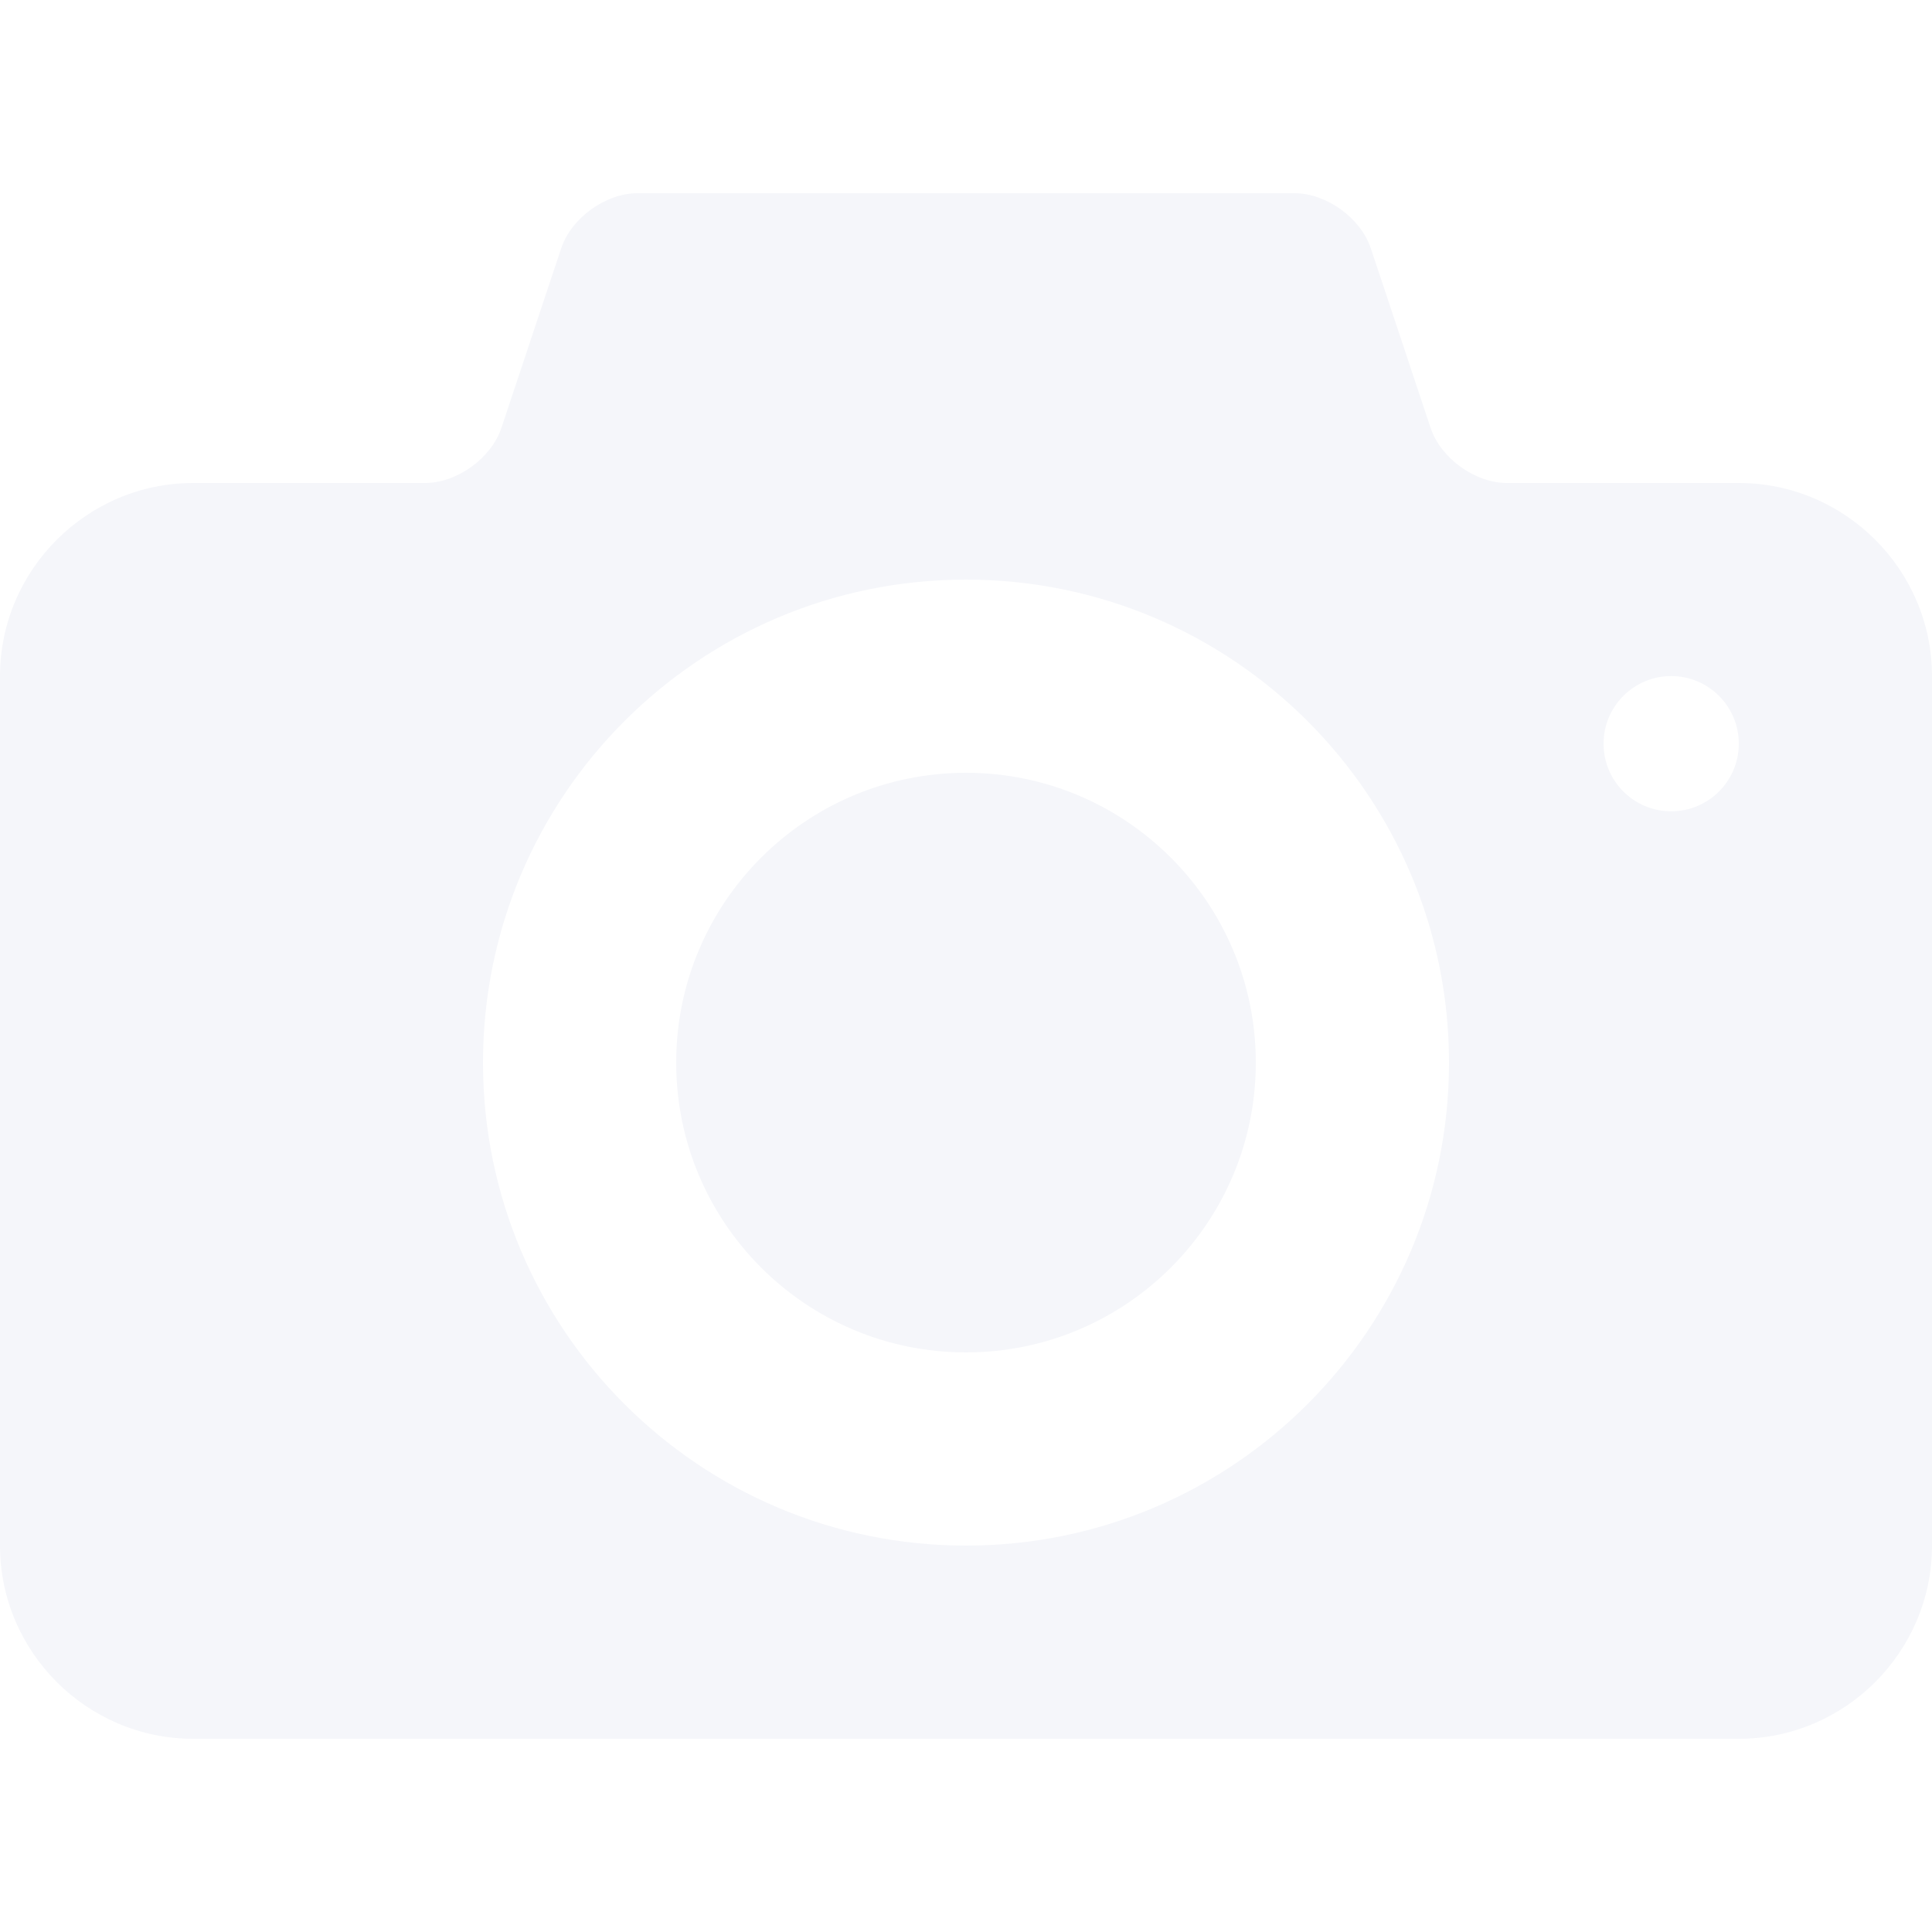
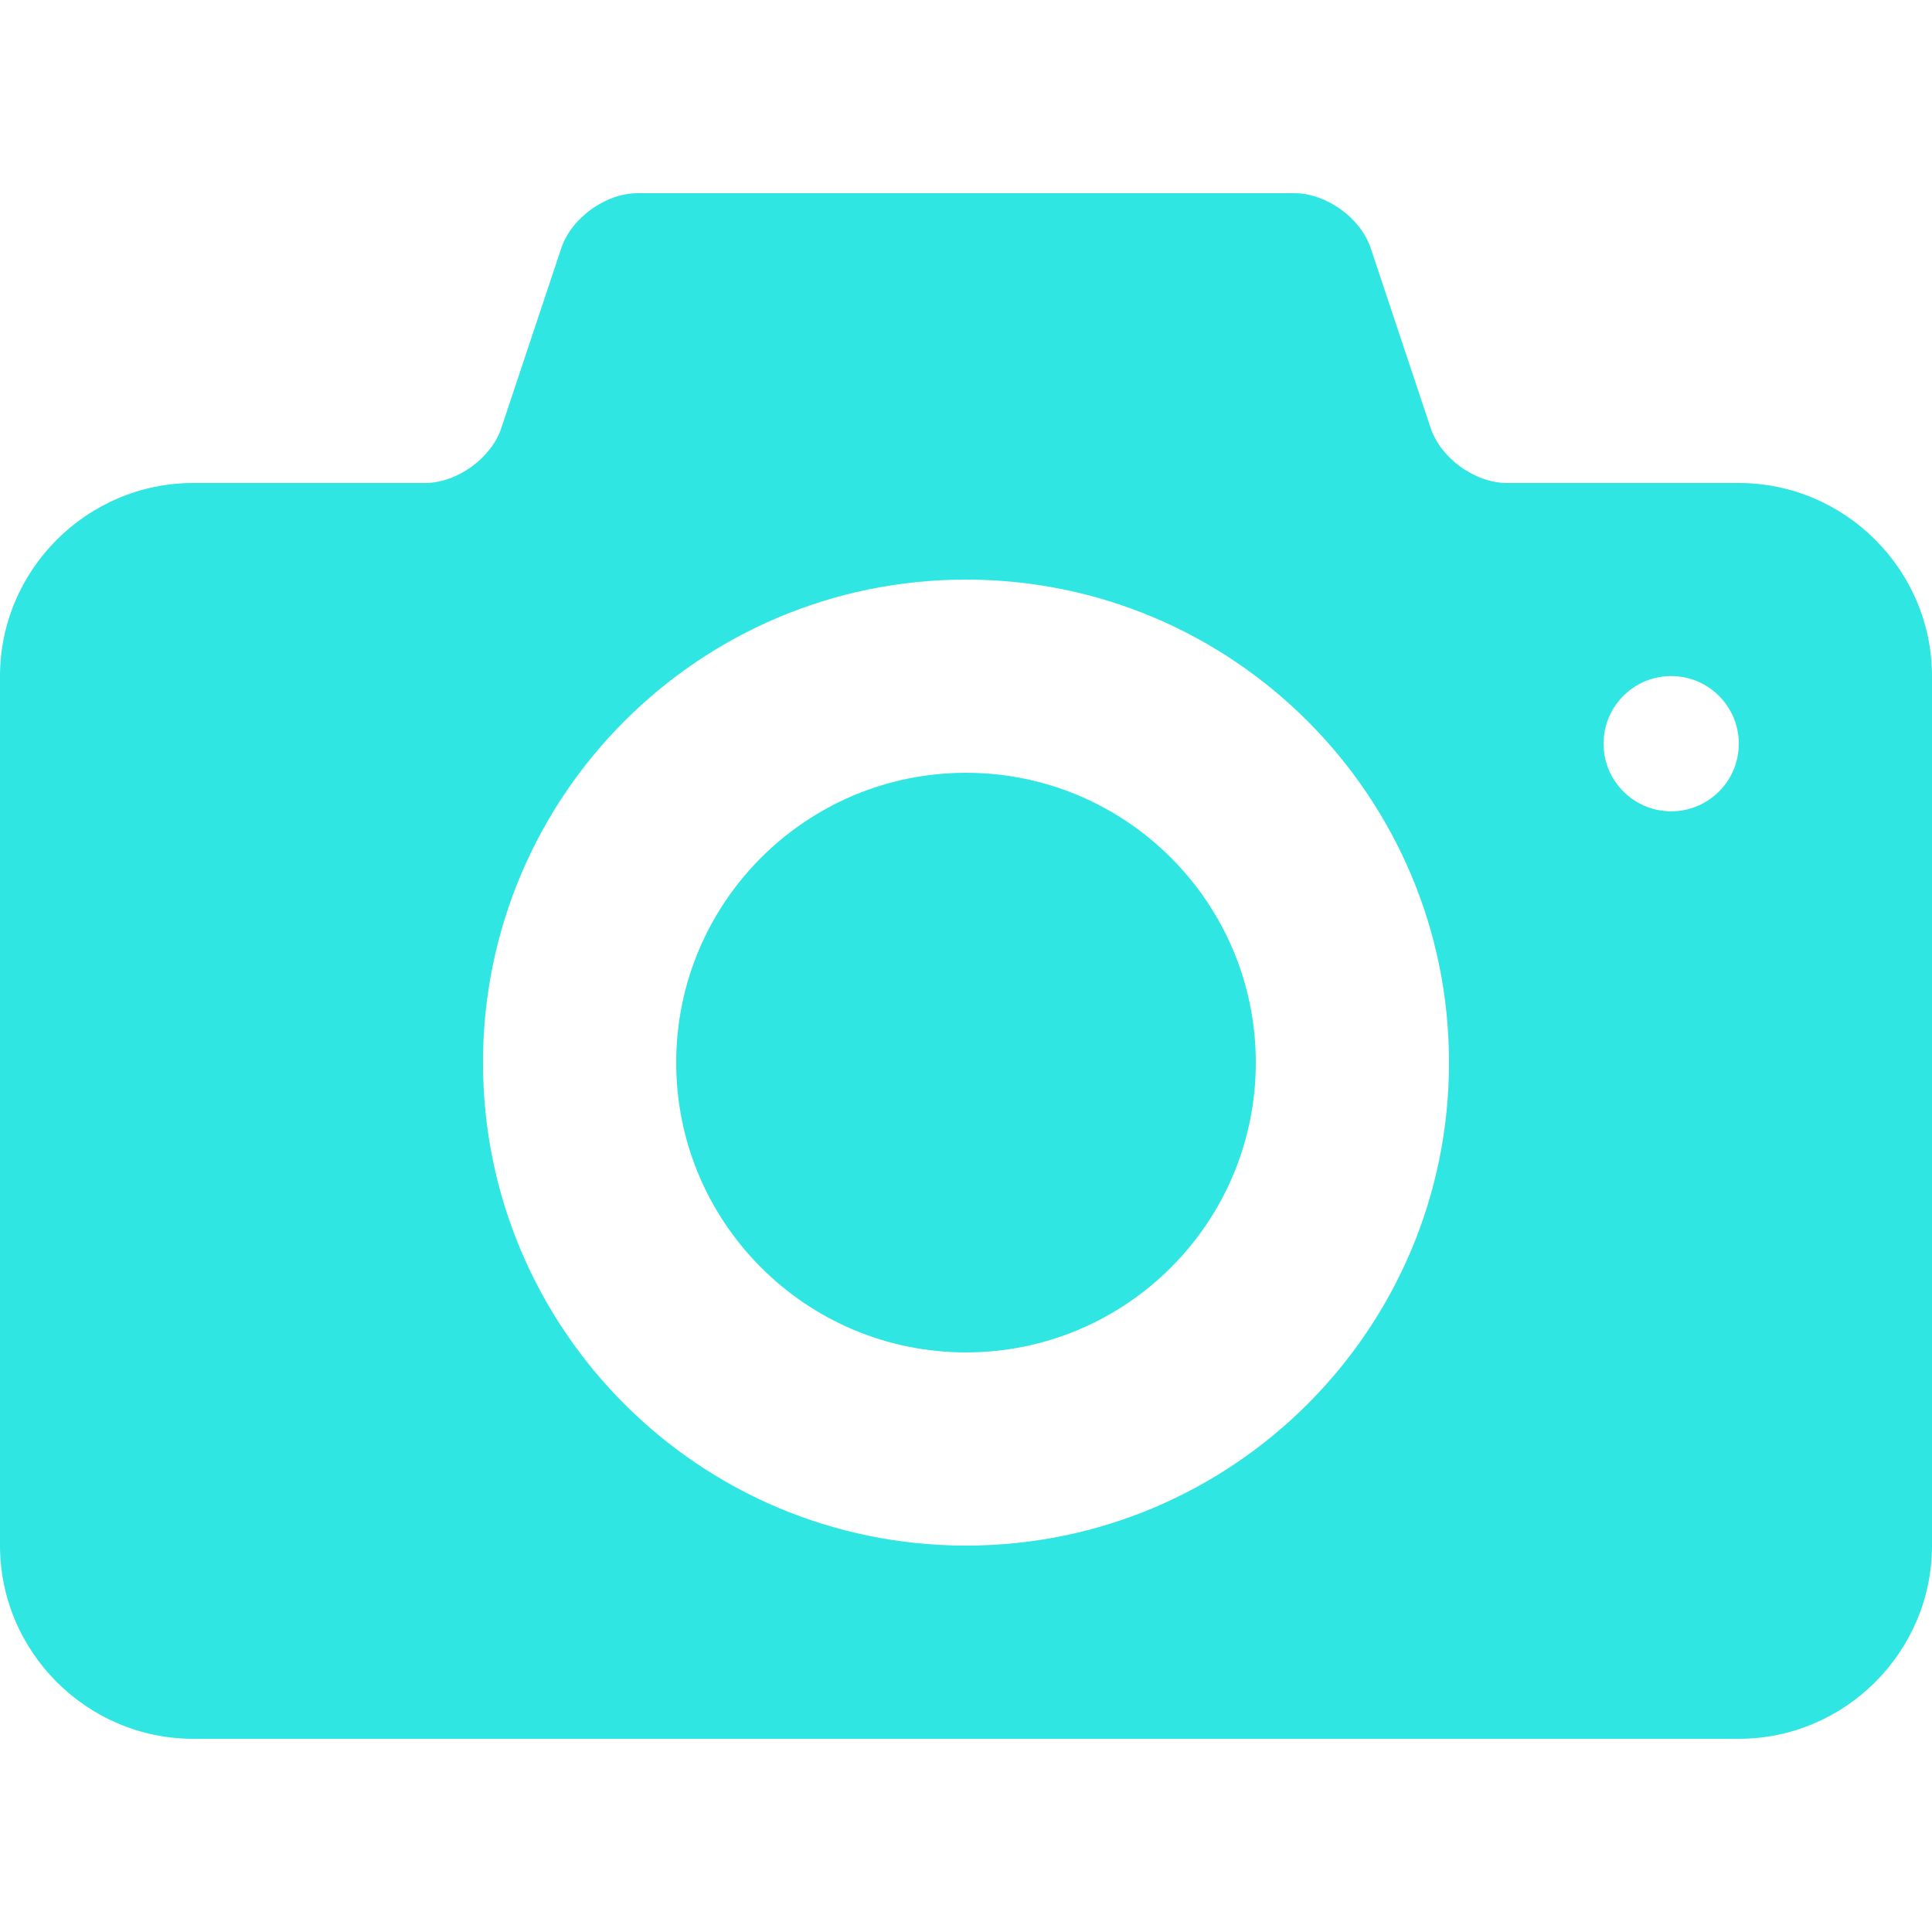
<svg xmlns="http://www.w3.org/2000/svg" version="1.1" id="Capa_1" x="0px" y="0px" viewBox="0 0 100 100" style="enable-background:new 0 0 100 100;" xml:space="preserve">
  <g>
    <g>
-       <path style="fill:#f5f6fa;" d="M50,40c-8.285,0-15,6.718-15,15c0,8.285,6.715,15,15,15c8.283,0,15-6.715,15-15    C65,46.718,58.283,40,50,40z M90,25H78c-1.65,0-3.428-1.28-3.949-2.846l-3.102-9.309C70.426,11.28,68.65,10,67,10H33    c-1.65,0-3.428,1.28-3.949,2.846l-3.102,9.309C25.426,23.72,23.65,25,22,25H10C4.5,25,0,29.5,0,35v45c0,5.5,4.5,10,10,10h80    c5.5,0,10-4.5,10-10V35C100,29.5,95.5,25,90,25z M50,80c-13.807,0-25-11.193-25-25c0-13.806,11.193-25,25-25    c13.805,0,25,11.194,25,25C75,68.807,63.805,80,50,80z M86.5,41.993c-1.932,0-3.5-1.566-3.5-3.5c0-1.932,1.568-3.5,3.5-3.5    c1.934,0,3.5,1.568,3.5,3.5C90,40.427,88.433,41.993,86.5,41.993z" />
+       <path style="fill:#2fe6e2;" d="M50,40c-8.285,0-15,6.718-15,15c0,8.285,6.715,15,15,15c8.283,0,15-6.715,15-15    C65,46.718,58.283,40,50,40z M90,25H78c-1.65,0-3.428-1.28-3.949-2.846l-3.102-9.309C70.426,11.28,68.65,10,67,10H33    c-1.65,0-3.428,1.28-3.949,2.846l-3.102,9.309C25.426,23.72,23.65,25,22,25H10C4.5,25,0,29.5,0,35v45c0,5.5,4.5,10,10,10h80    c5.5,0,10-4.5,10-10V35C100,29.5,95.5,25,90,25z M50,80c-13.807,0-25-11.193-25-25c0-13.806,11.193-25,25-25    c13.805,0,25,11.194,25,25C75,68.807,63.805,80,50,80z M86.5,41.993c-1.932,0-3.5-1.566-3.5-3.5c0-1.932,1.568-3.5,3.5-3.5    c1.934,0,3.5,1.568,3.5,3.5C90,40.427,88.433,41.993,86.5,41.993z" />
    </g>
  </g>
  <g>
</g>
  <g>
</g>
  <g>
</g>
  <g>
</g>
  <g>
</g>
  <g>
</g>
  <g>
</g>
  <g>
</g>
  <g>
</g>
  <g>
</g>
  <g>
</g>
  <g>
</g>
  <g>
</g>
  <g>
</g>
  <g>
</g>
</svg>
